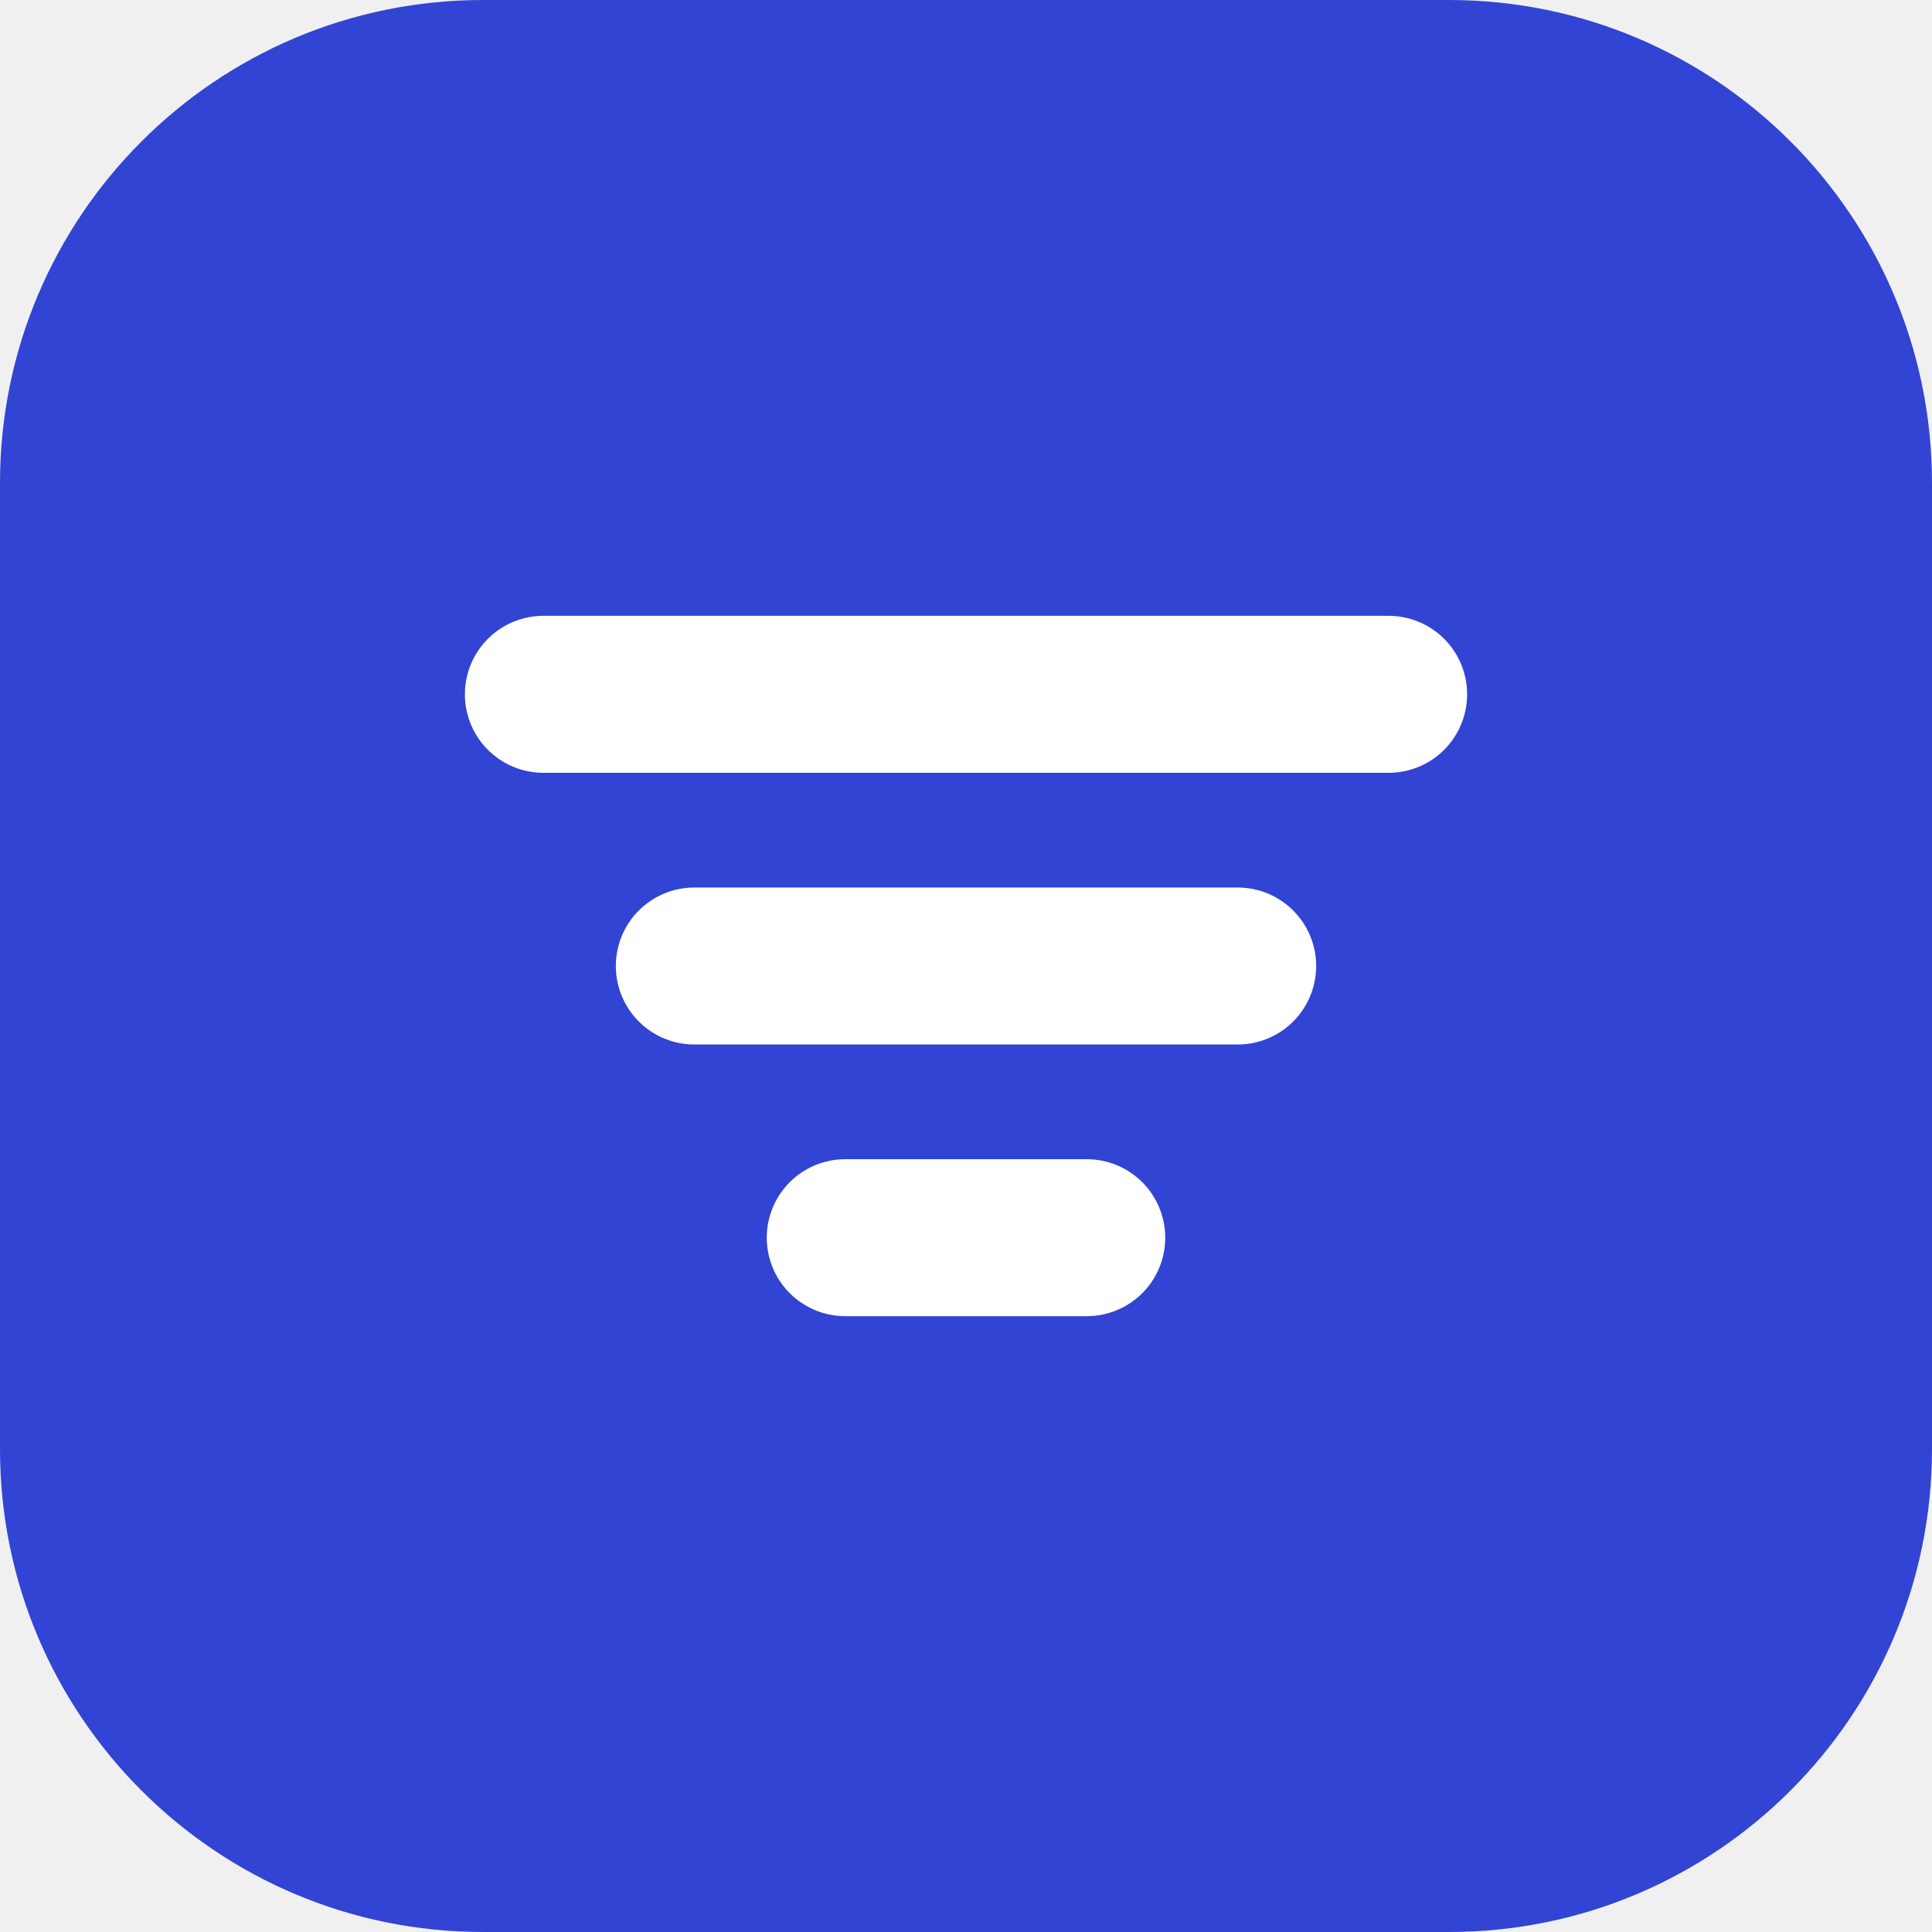
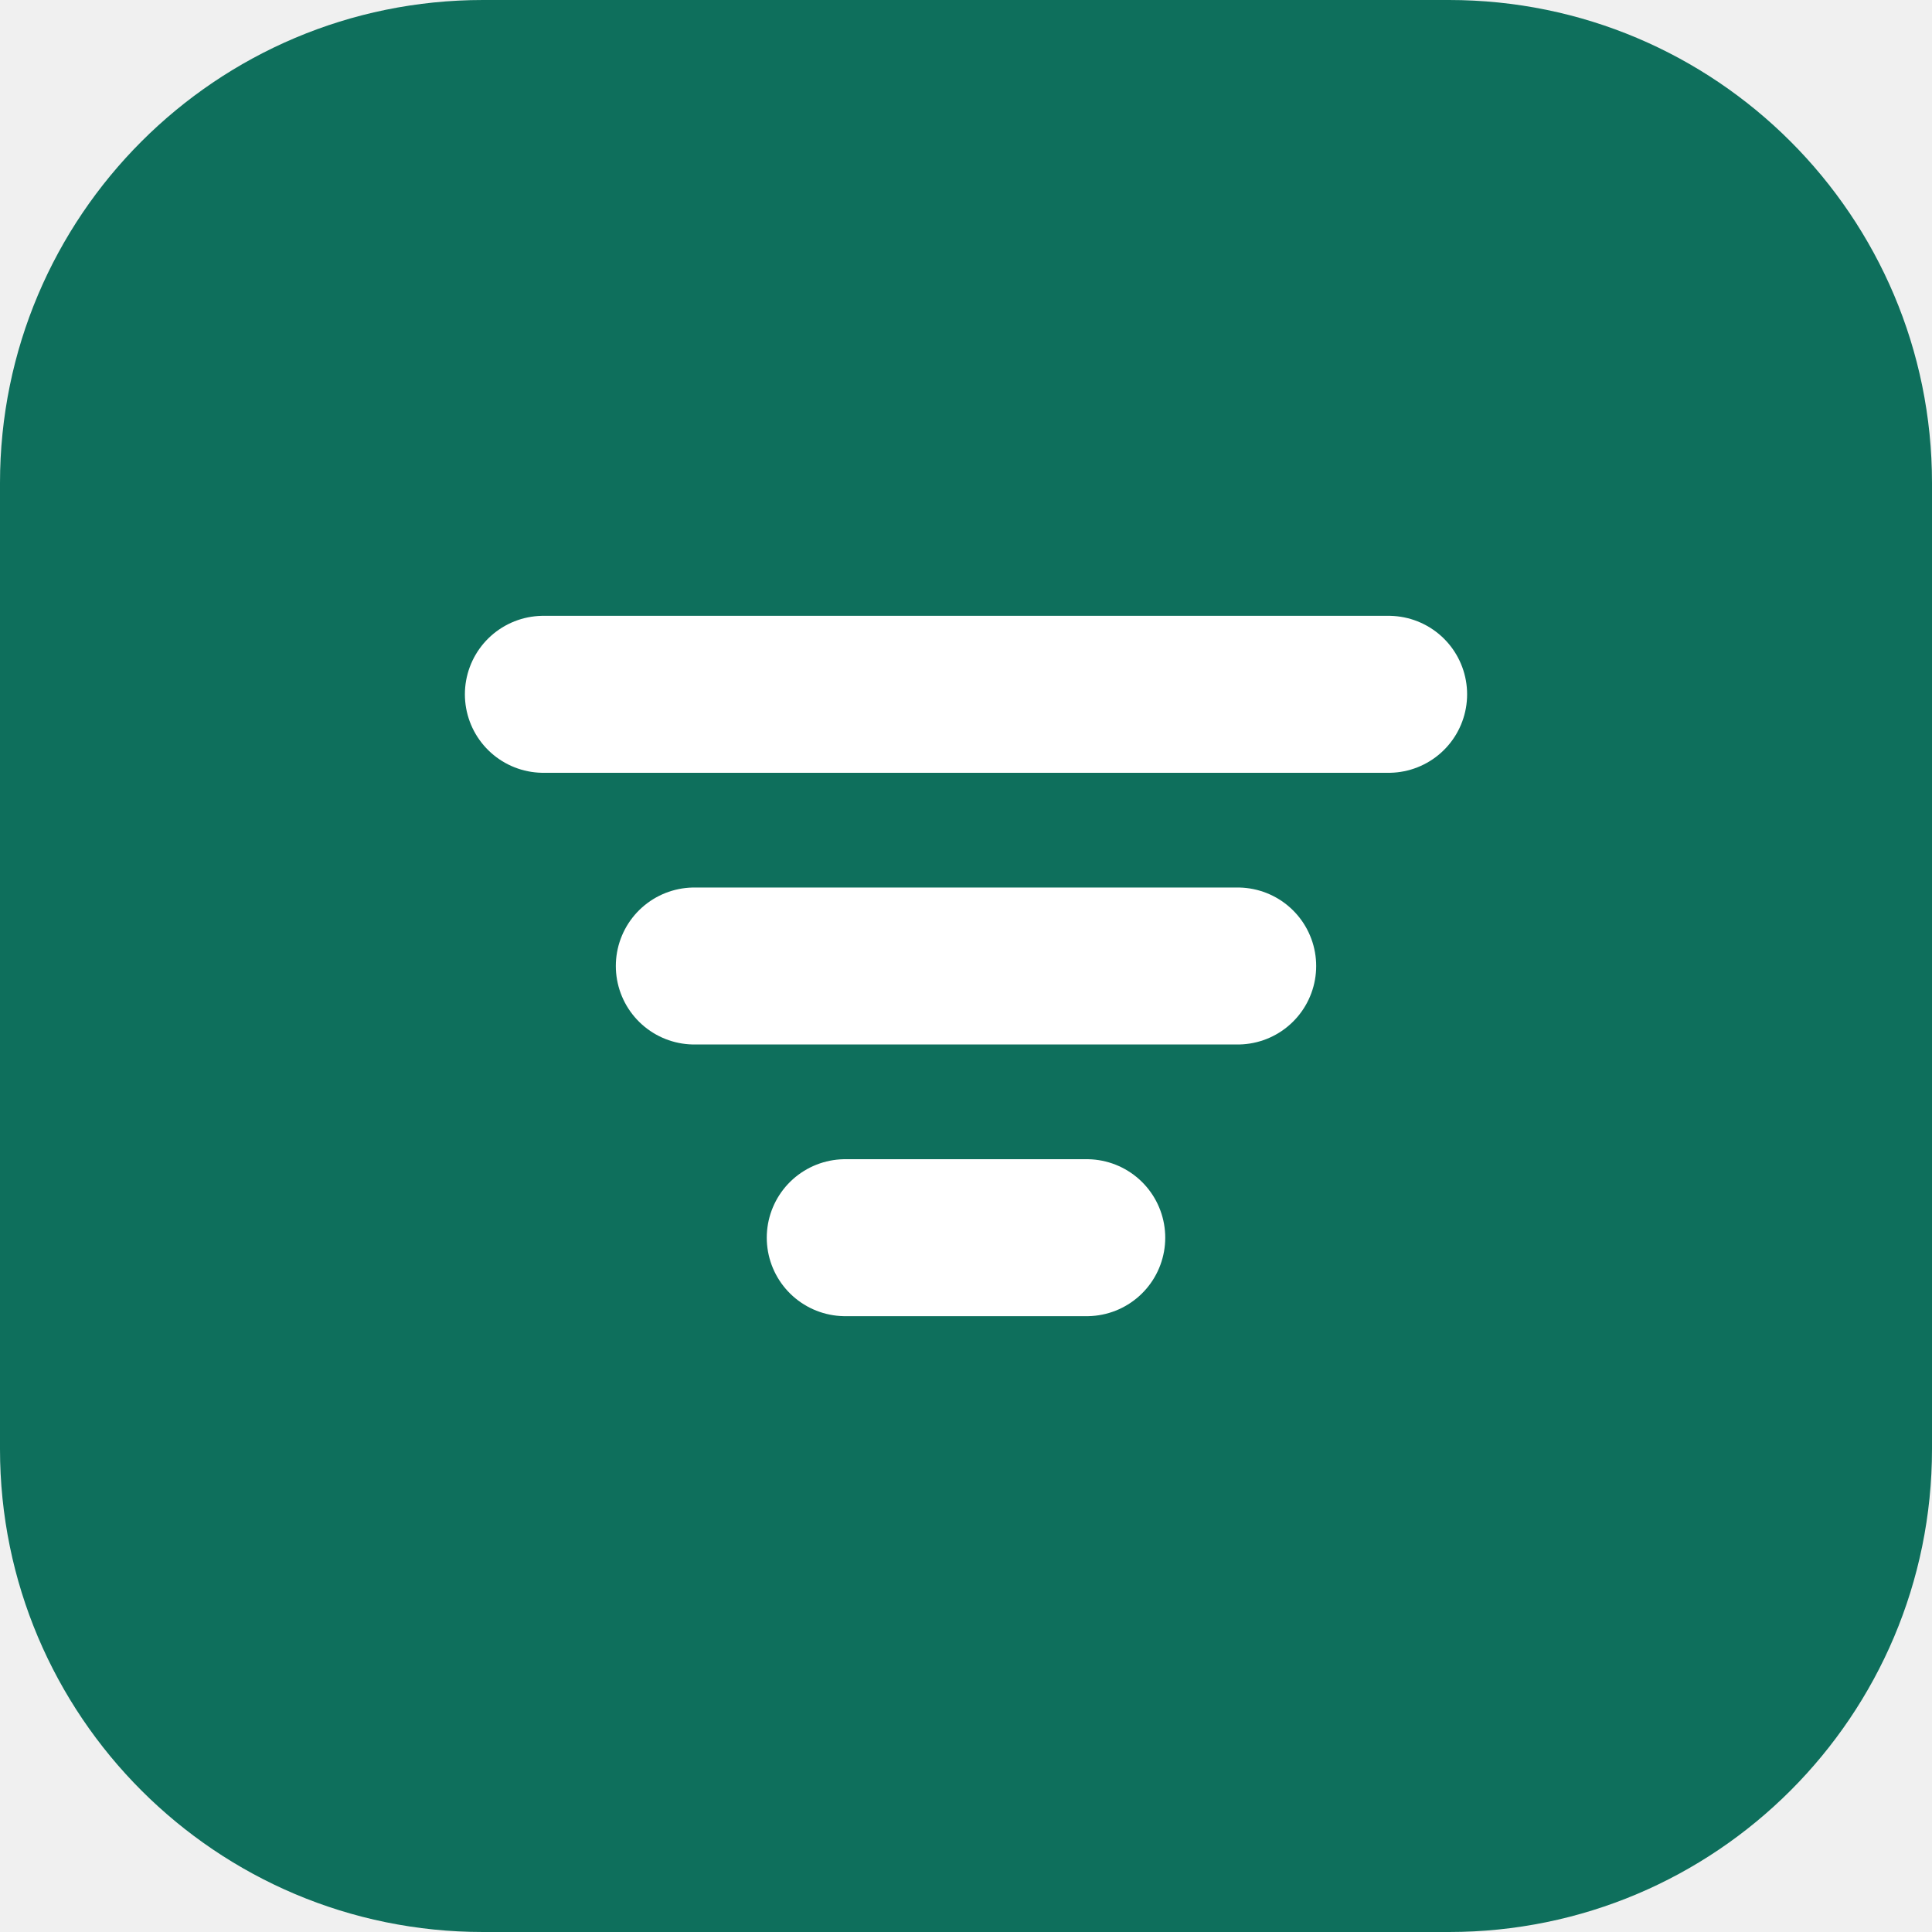
<svg xmlns="http://www.w3.org/2000/svg" viewBox="0 0 32 32">
-   <rect width="32" height="32" rx="8" fill="#3244d4" />
+   <rect width="32" height="32" rx="8" fill="#0e6f5c" />
  <path d="M9 11.5h14M11.5 16h9M14 20.5h4" stroke="#fff" stroke-width="2.6" stroke-linecap="round" />
</svg>
